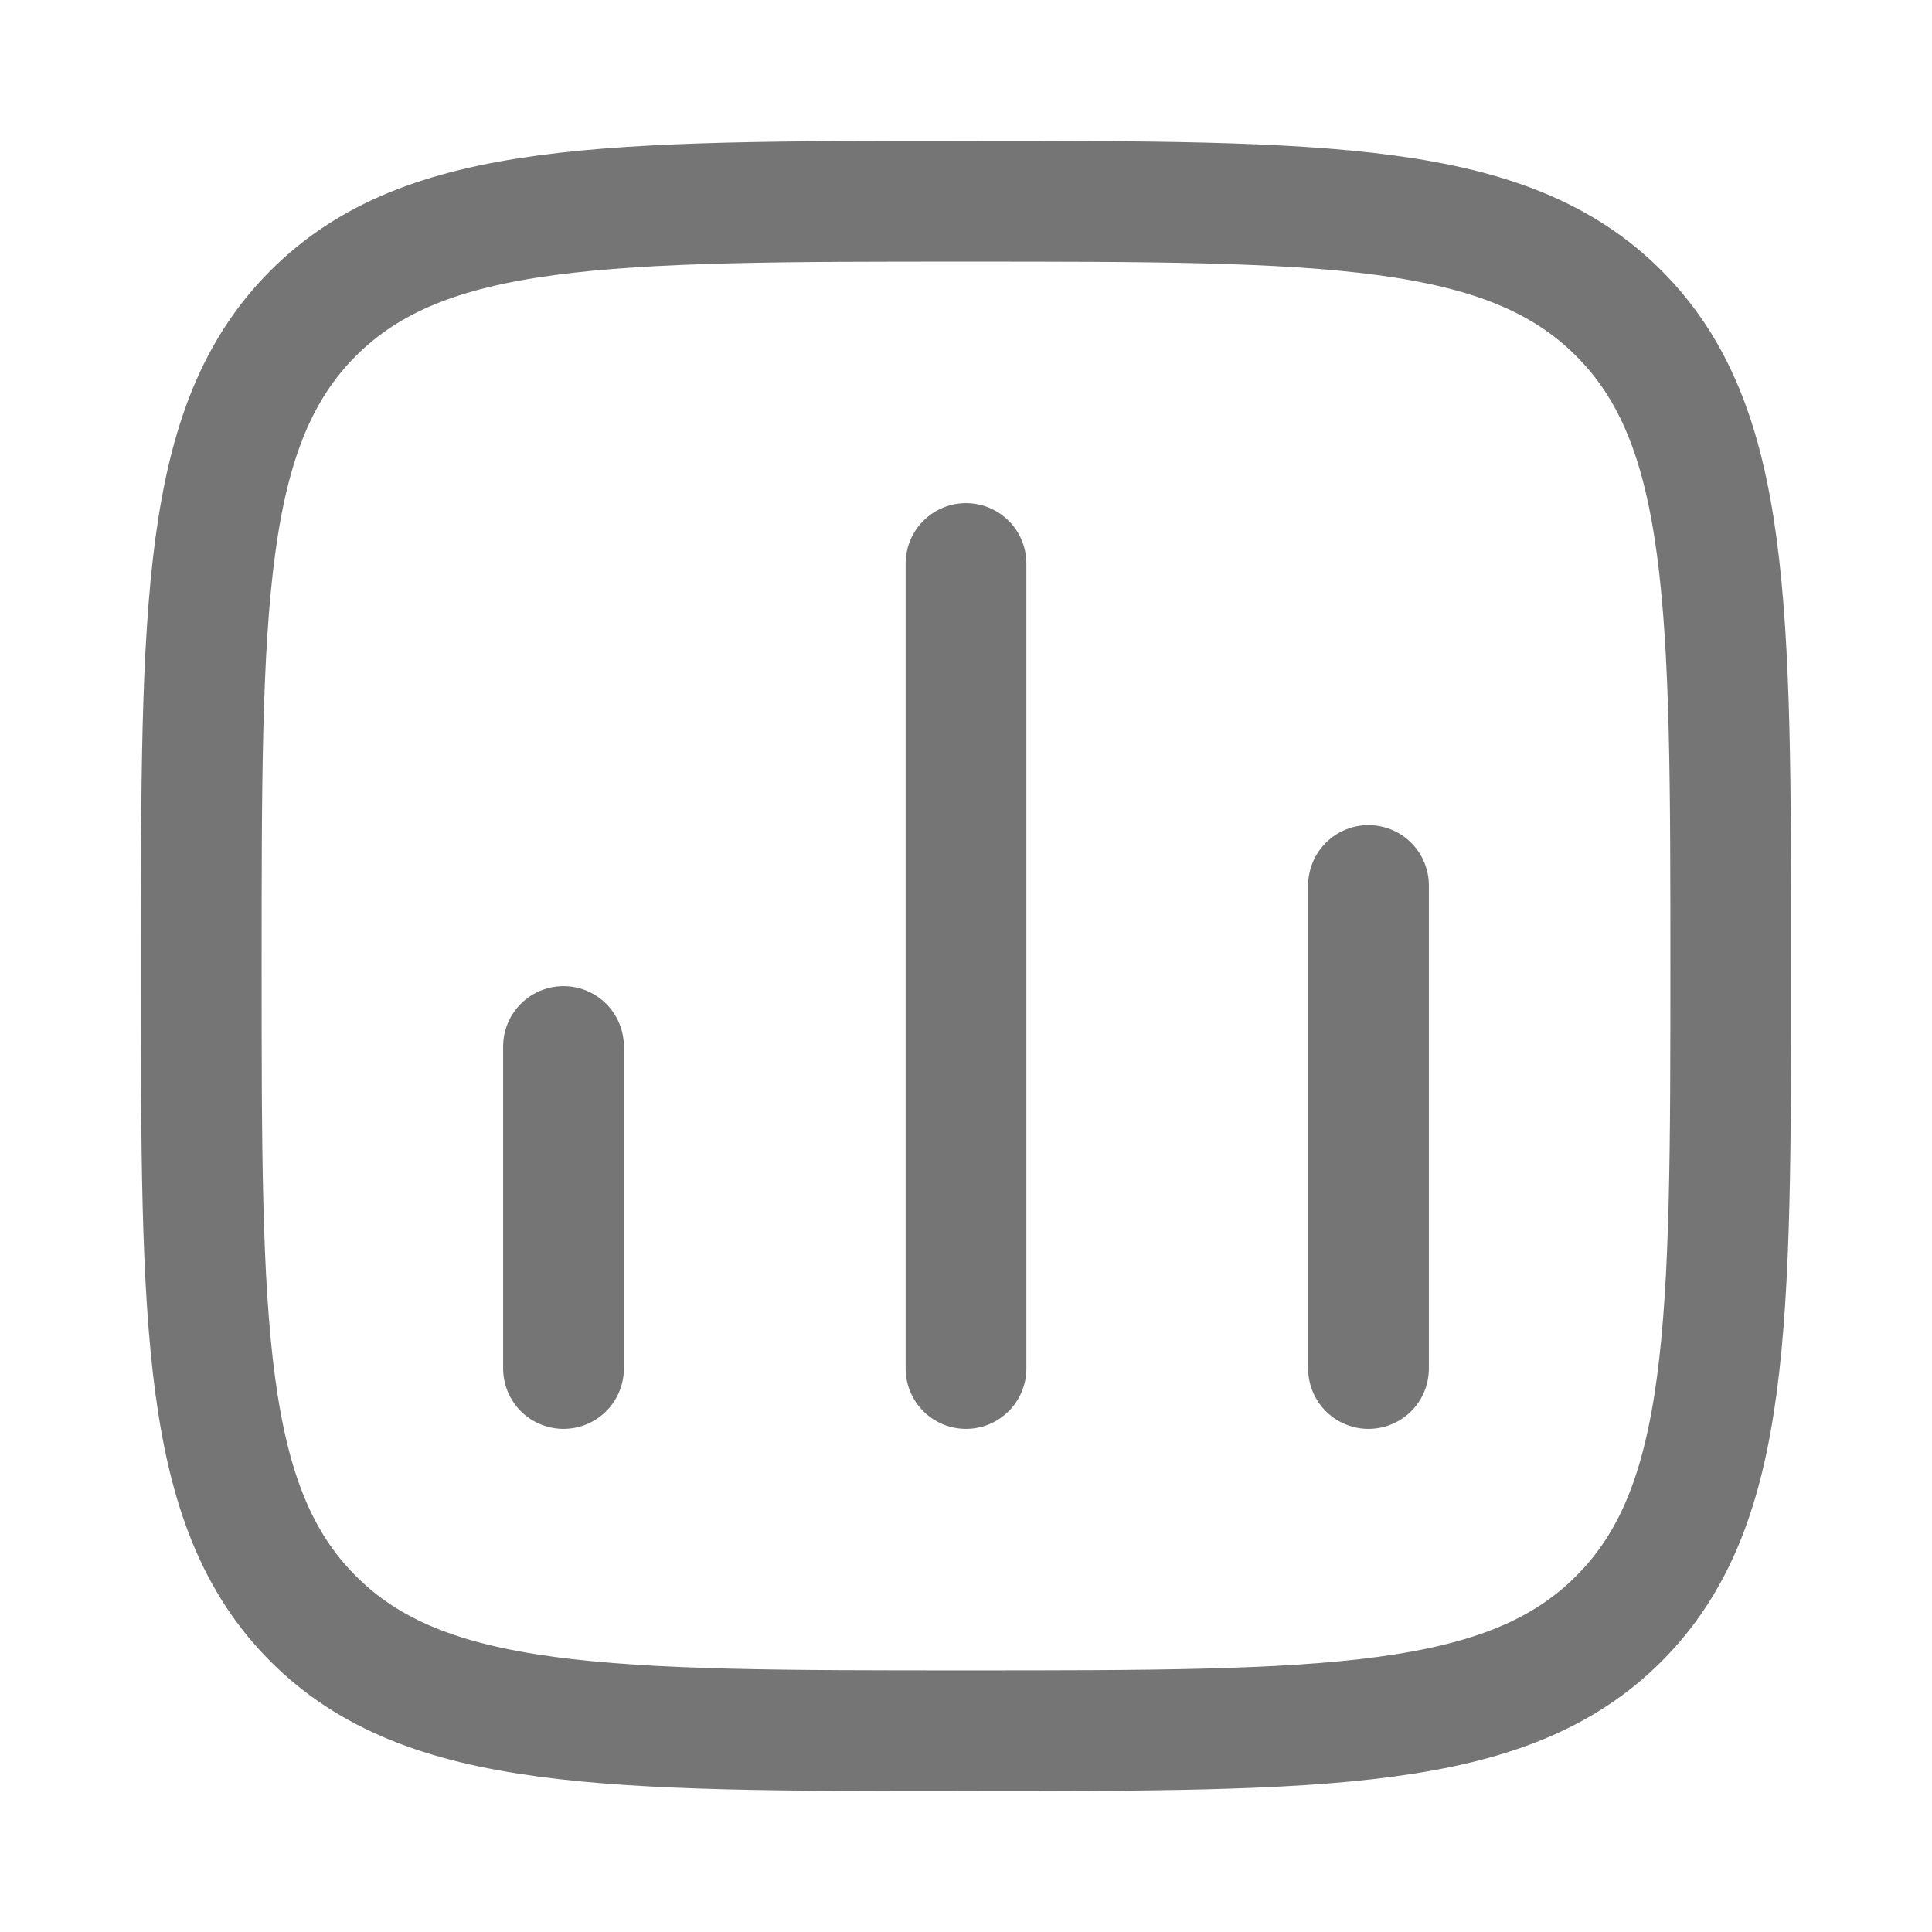
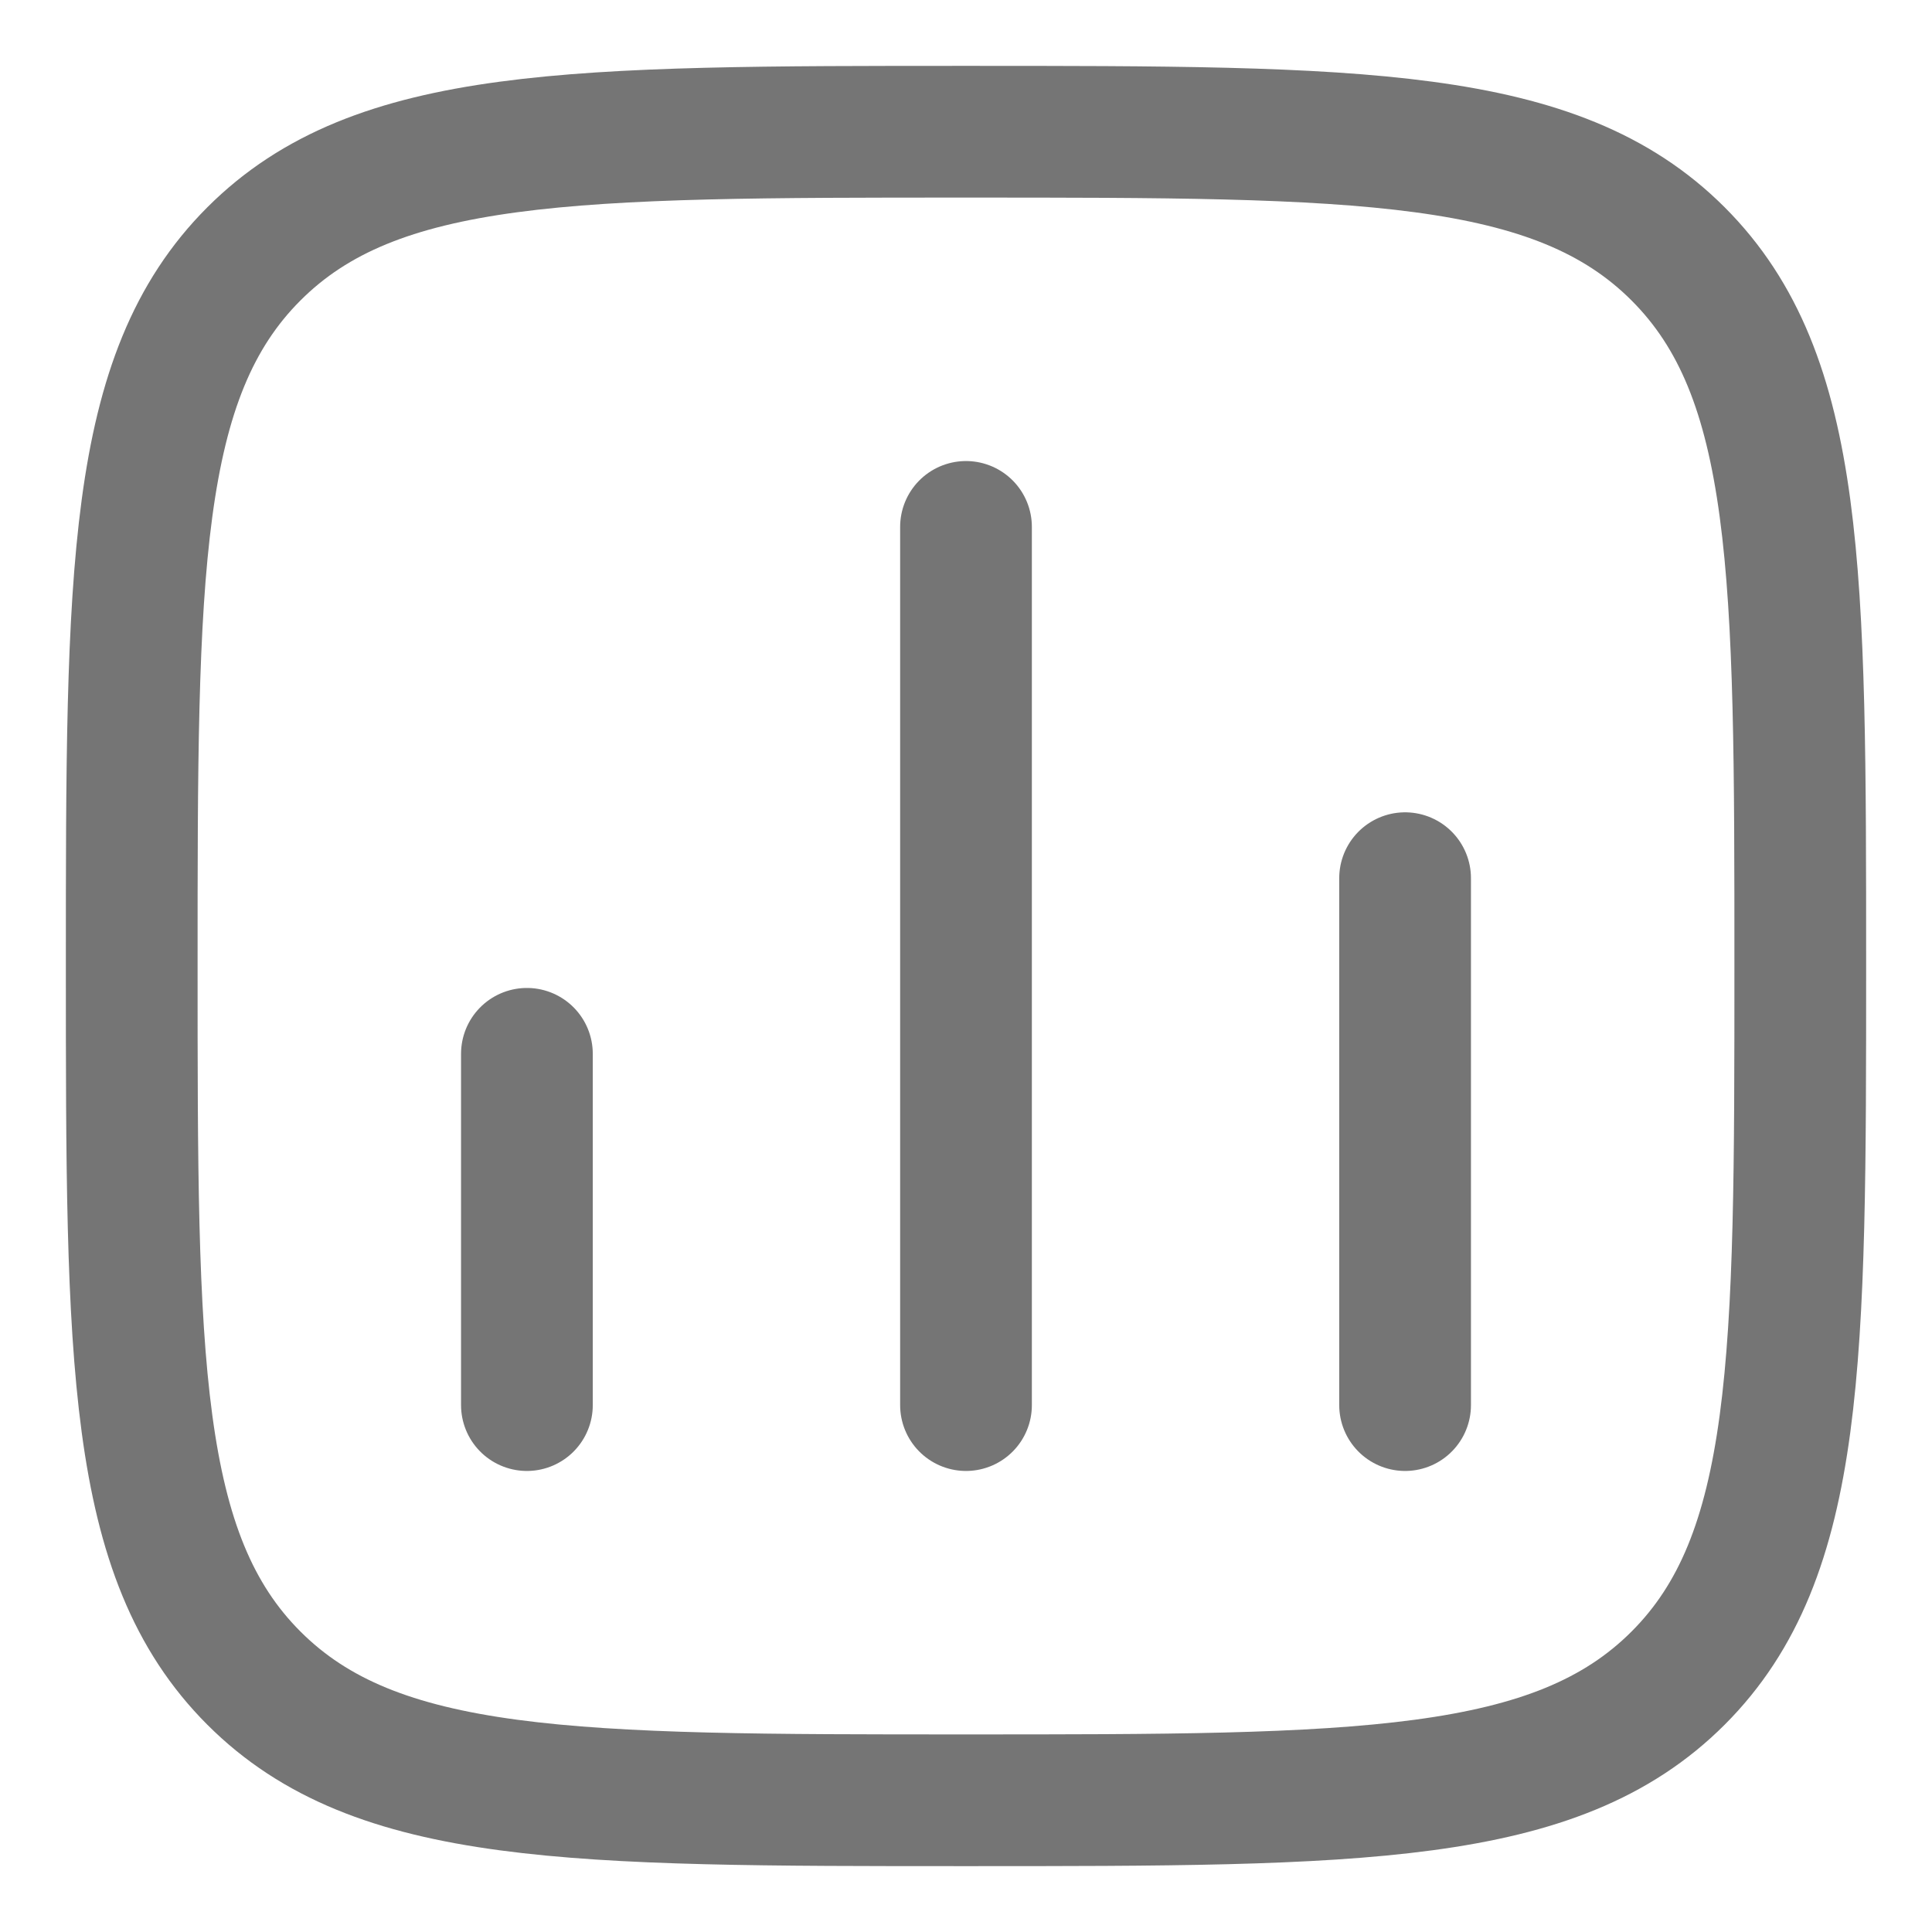
- <svg xmlns="http://www.w3.org/2000/svg" width="24" height="24" viewBox="0 0 24 24" fill="none">
-   <path d="M7 17V13" stroke="#757575" stroke-width="1.5" stroke-linecap="round" />
-   <path d="M12 17V7" stroke="#757575" stroke-width="1.5" stroke-linecap="round" />
-   <path d="M17 17V11" stroke="#757575" stroke-width="1.5" stroke-linecap="round" />
-   <path d="M2.5 12C2.5 7.522 2.5 5.282 3.891 3.891C5.282 2.5 7.522 2.5 12 2.5C16.478 2.5 18.718 2.5 20.109 3.891C21.5 5.282 21.5 7.522 21.5 12C21.5 16.478 21.5 18.718 20.109 20.109C18.718 21.5 16.478 21.5 12 21.5C7.522 21.5 5.282 21.5 3.891 20.109C2.5 18.718 2.5 16.478 2.5 12Z" stroke="#757575" stroke-width="1.5" stroke-linejoin="round" />
+ <svg xmlns="http://www.w3.org/2000/svg" width="22" height="22" viewBox="0 0 22 22" fill="none">
+   <path d="M6 16V12M11 16V6M16 16V10M1.5 11C1.5 6.522 1.5 4.282 2.891 2.891C4.282 1.5 6.522 1.5 11 1.5C15.478 1.5 17.718 1.5 19.109 2.891C20.5 4.282 20.5 6.522 20.5 11C20.5 15.478 20.5 17.718 19.109 19.109C17.718 20.5 15.478 20.5 11 20.5C6.522 20.5 4.282 20.5 2.891 19.109C1.5 17.718 1.5 15.478 1.5 11Z" stroke="#757575" stroke-width="1.5" stroke-linecap="round" stroke-linejoin="round" />
</svg>
